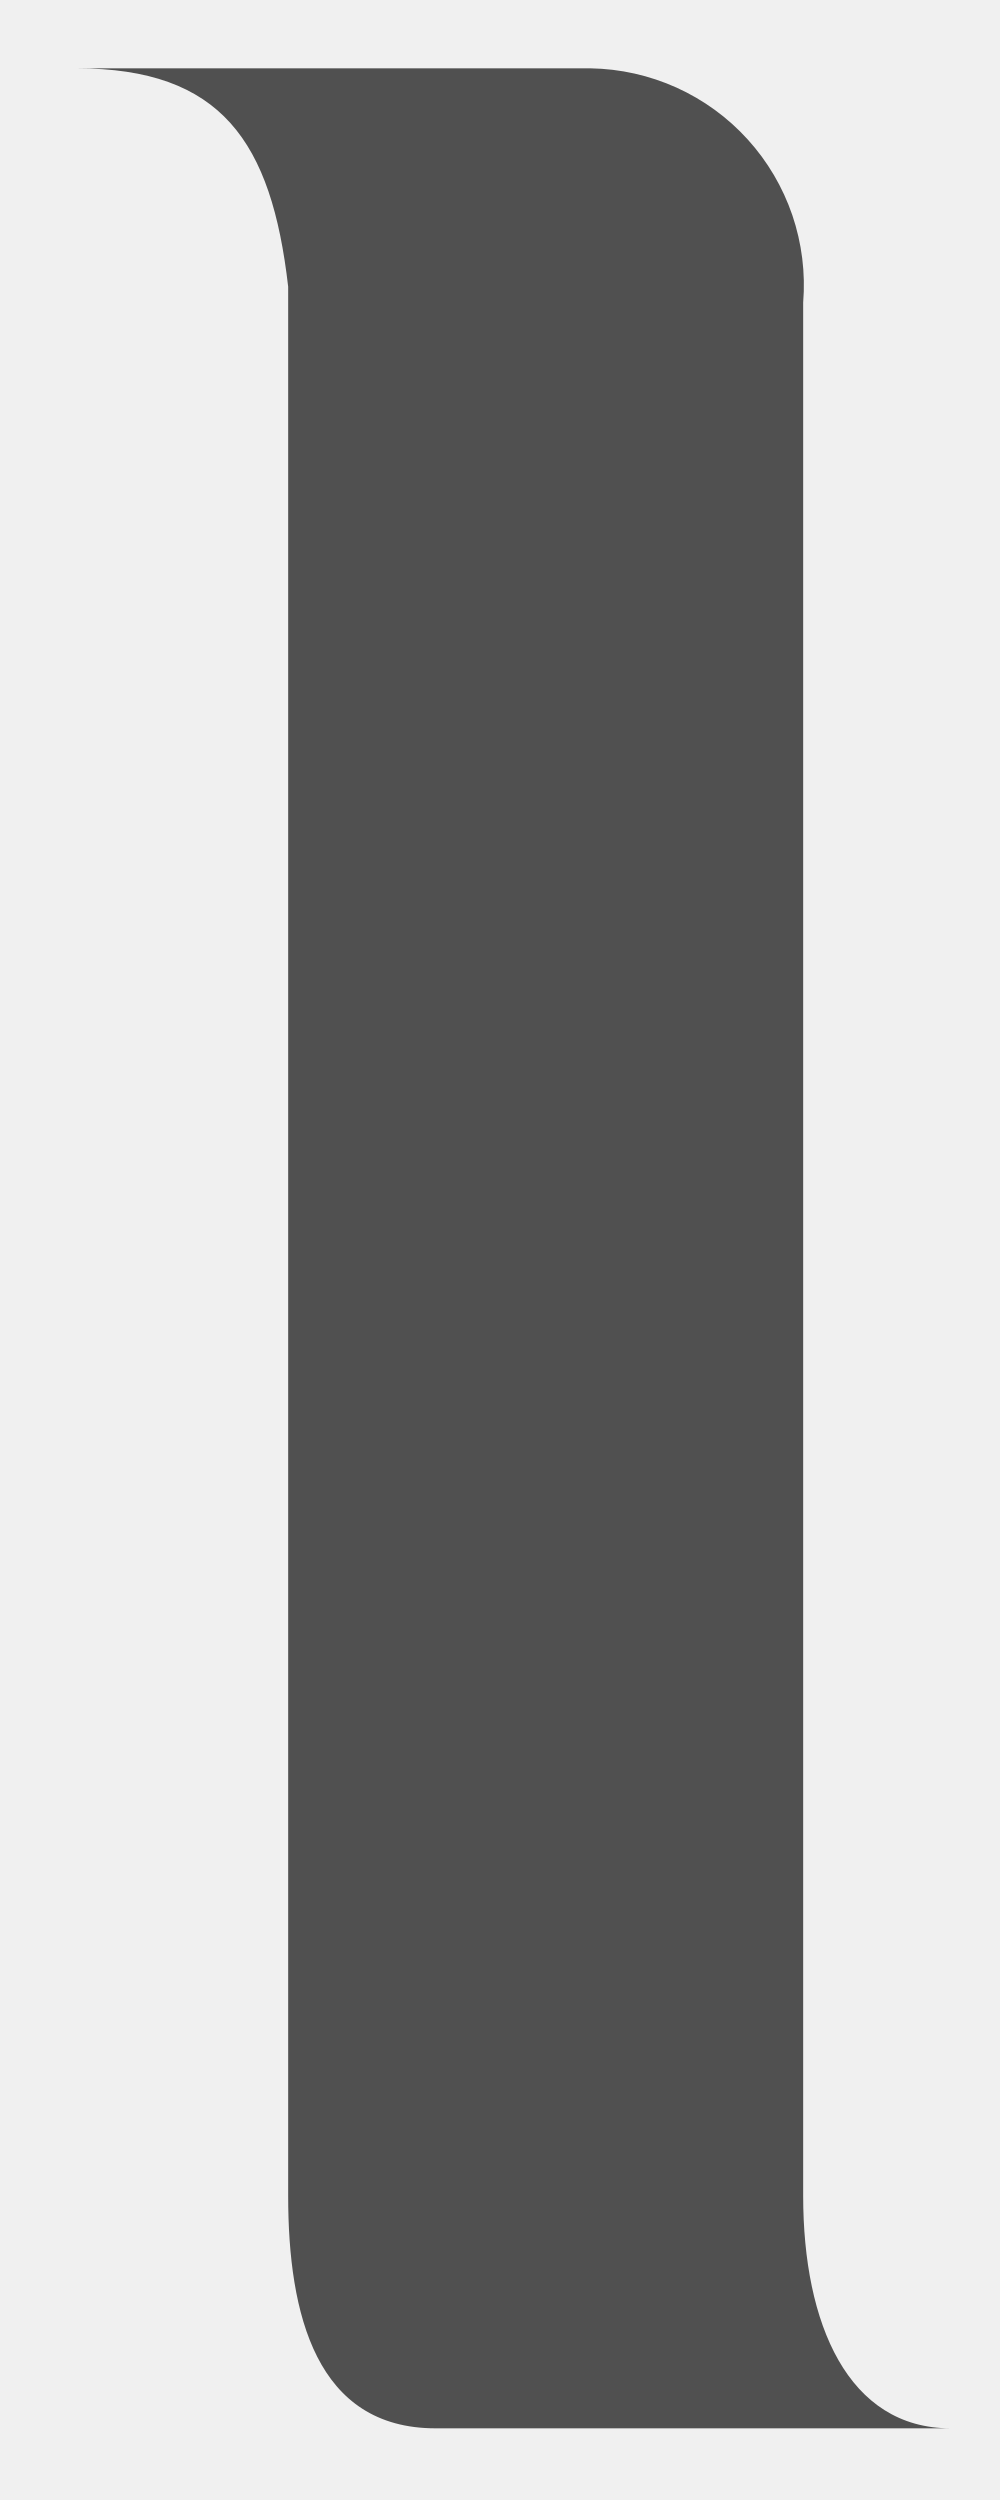
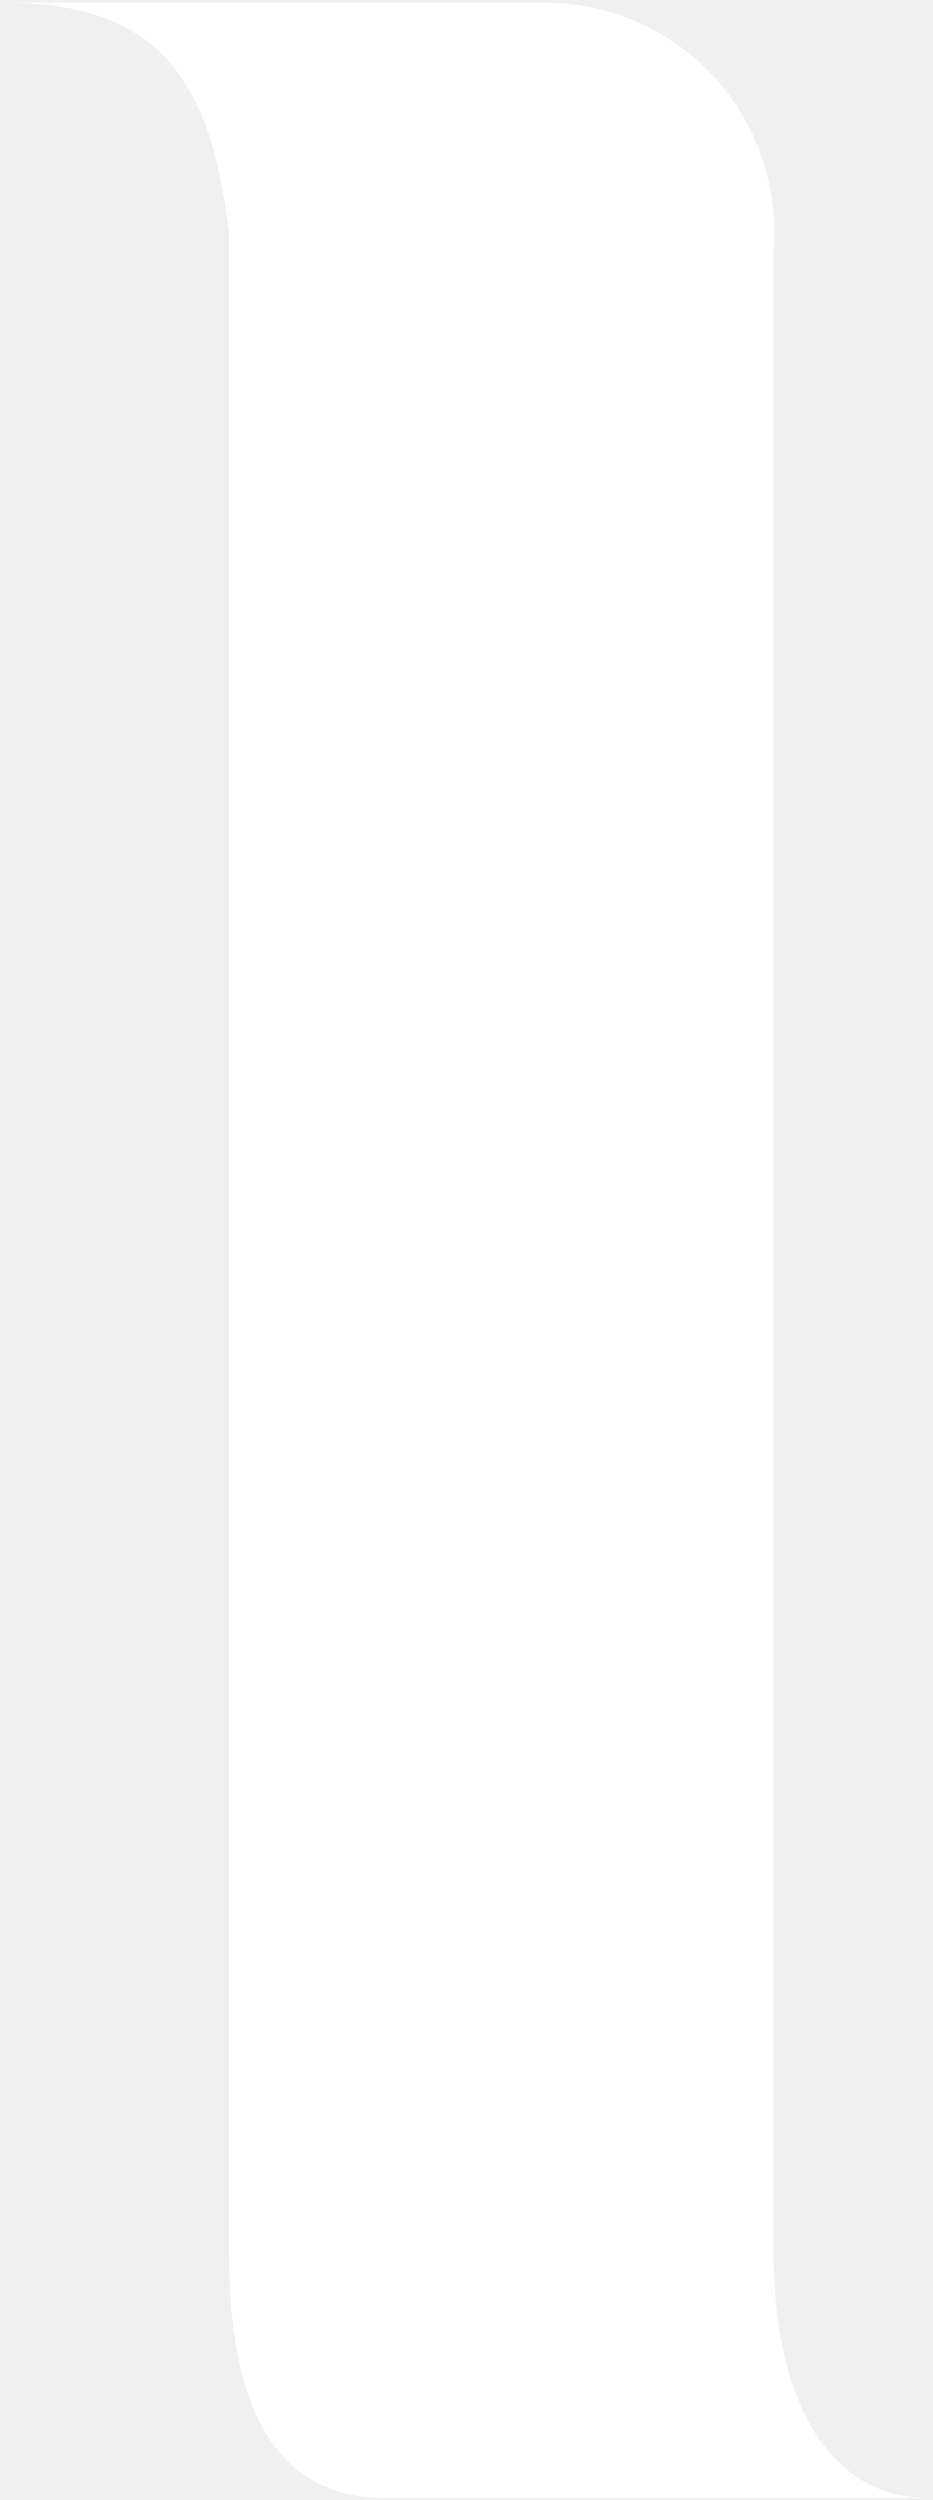
- <svg xmlns="http://www.w3.org/2000/svg" width="12" height="30" viewBox="0 0 12 30" fill="none">
-   <path d="M3.458 3.44C3.258 1.7 2.658 0.82 0.918 0.82H4.003H7.088C7.444 0.826 7.794 0.905 8.118 1.051C8.442 1.198 8.733 1.409 8.972 1.673C9.211 1.936 9.393 2.246 9.508 2.582C9.622 2.919 9.667 3.276 9.638 3.63V26.35C9.638 27.89 10.178 29.14 11.408 29.14H5.228C3.798 29.14 3.458 27.78 3.458 26.35V3.44Z" fill="#505050" />
+ <svg xmlns="http://www.w3.org/2000/svg" width="154" height="413" viewBox="0 0 154 413" fill="none">
+   <path d="M37.835 38.582C34.924 13.255 26.191 0.446 0.863 0.446H45.768H90.673C95.85 0.528 100.954 1.672 105.671 3.806C110.388 5.941 114.616 9.02 118.096 12.854C121.575 16.688 124.23 21.194 125.898 26.096C127.565 30.997 128.21 36.188 127.791 41.348V372.059C127.791 394.475 135.651 412.67 153.555 412.67H63.599C42.784 412.67 37.835 392.874 37.835 372.059V38.582Z" fill="white" />
</svg>
